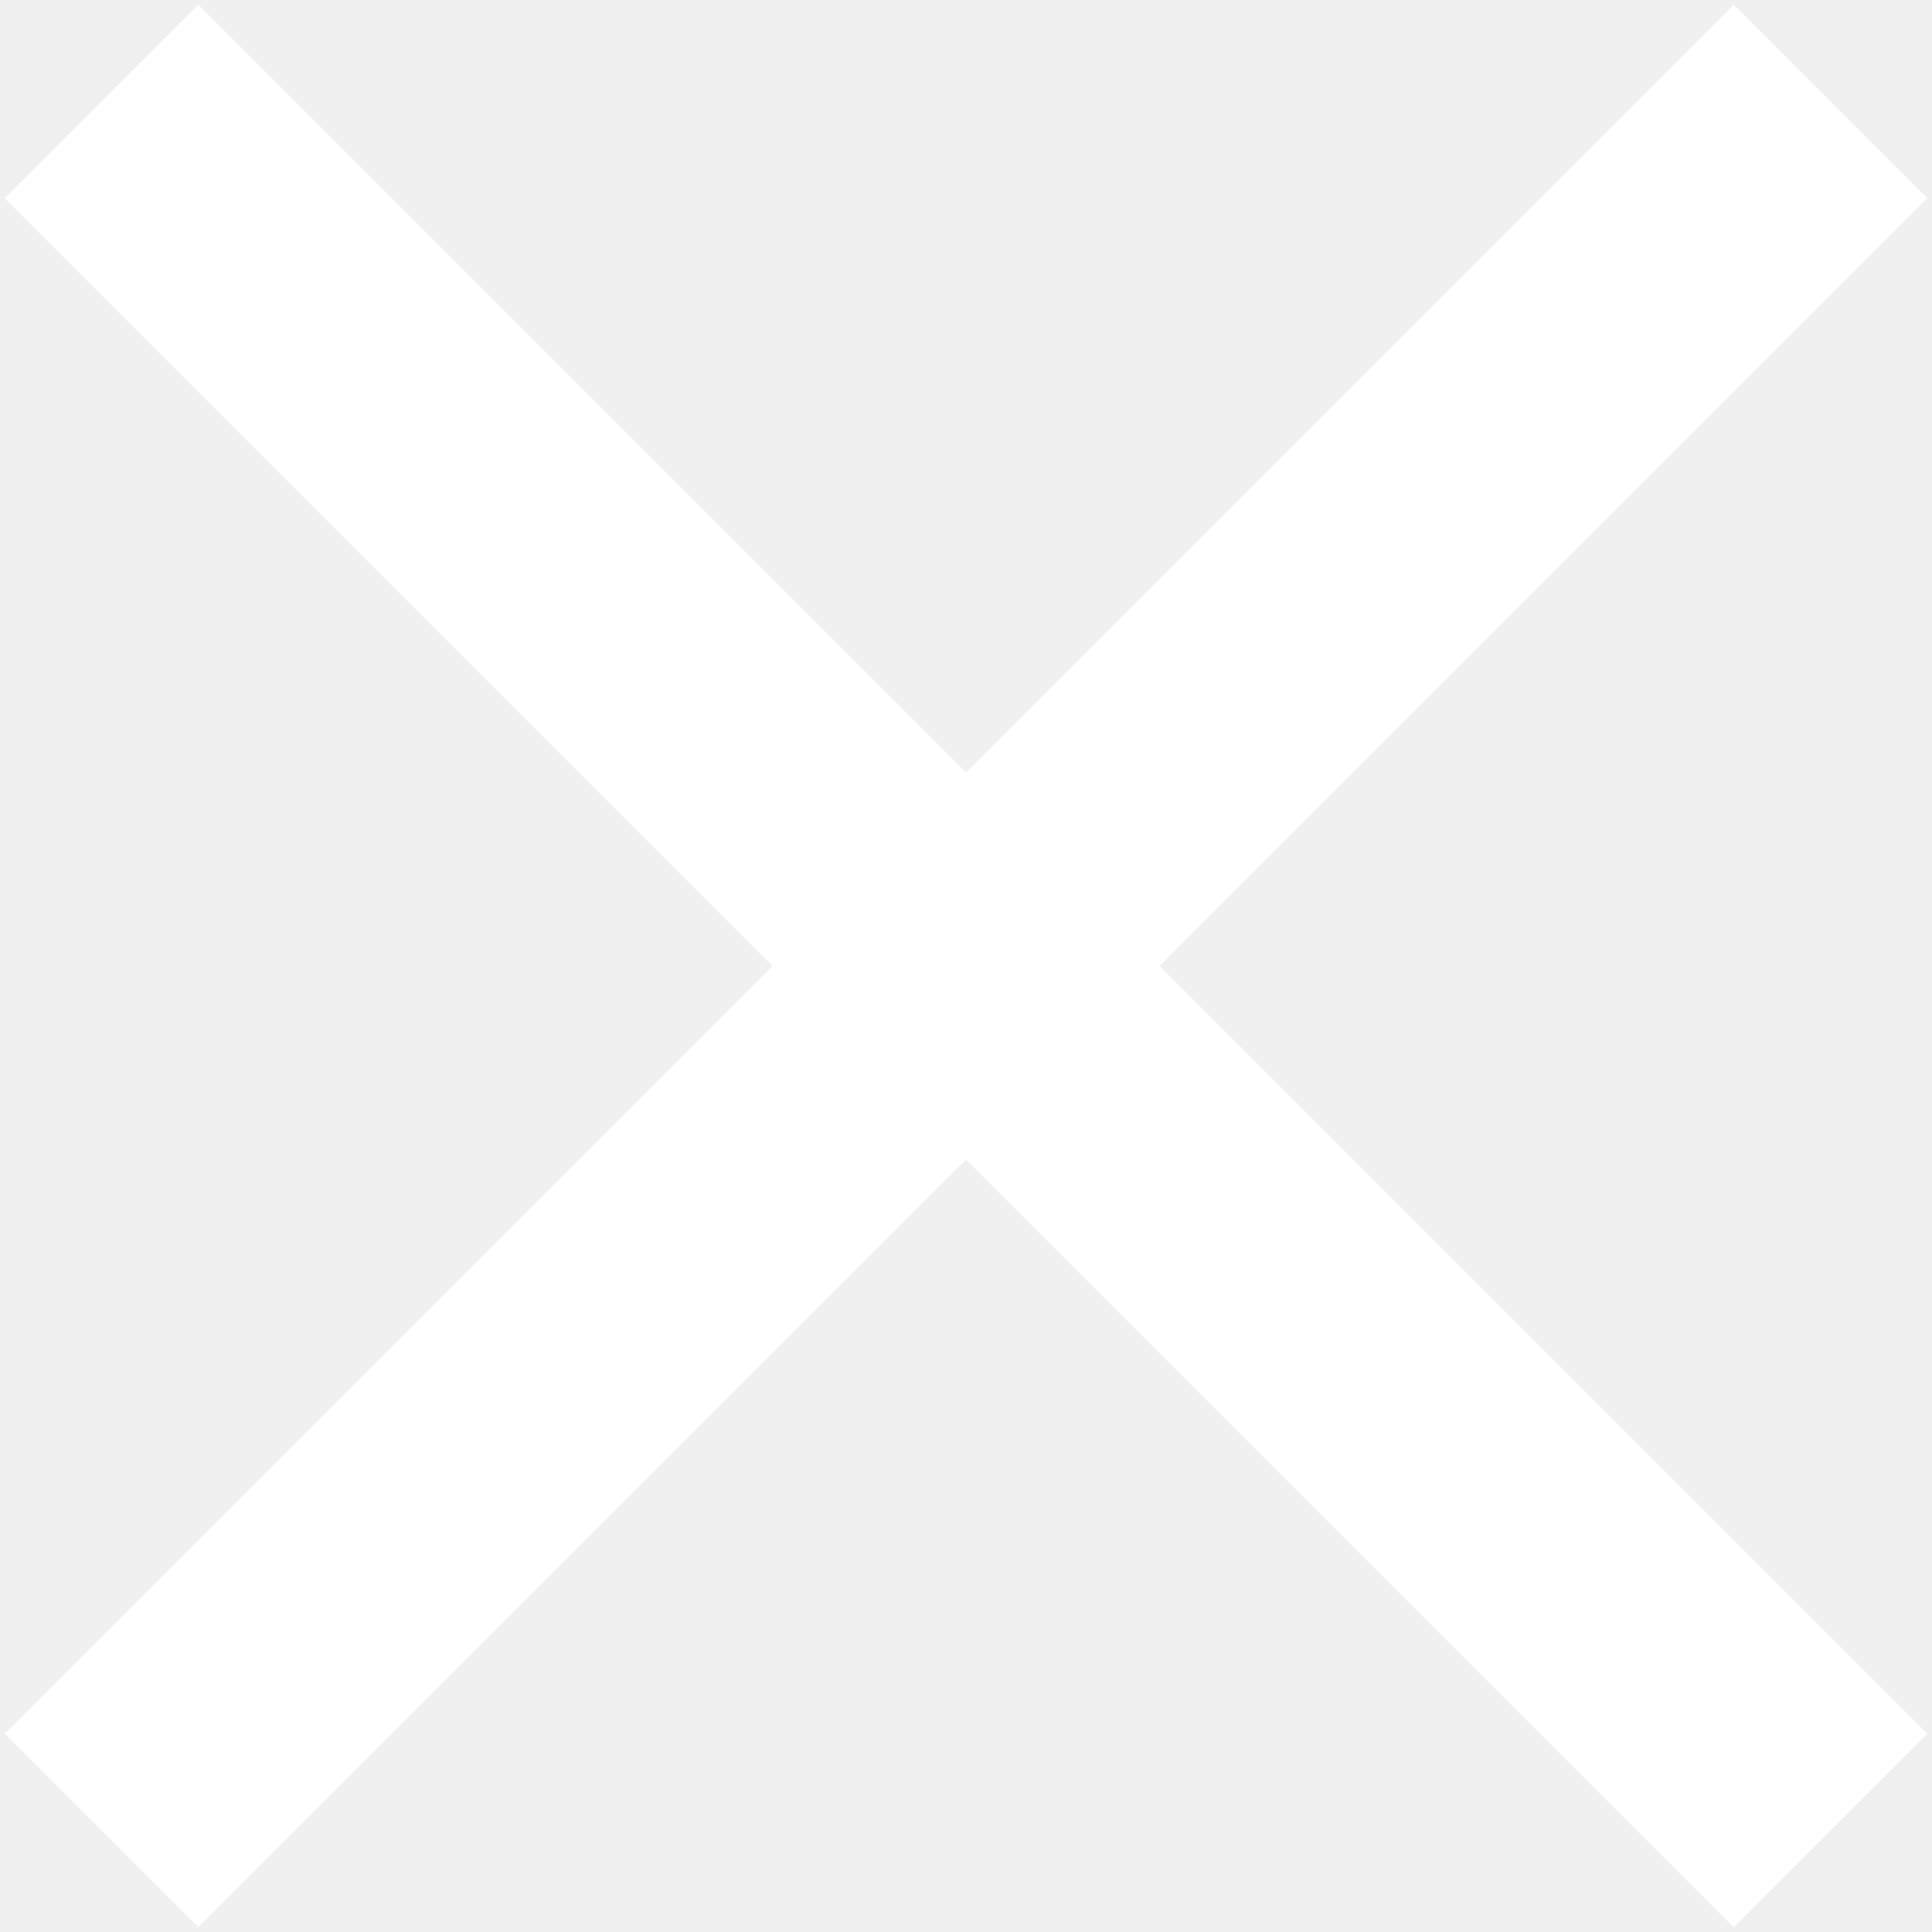
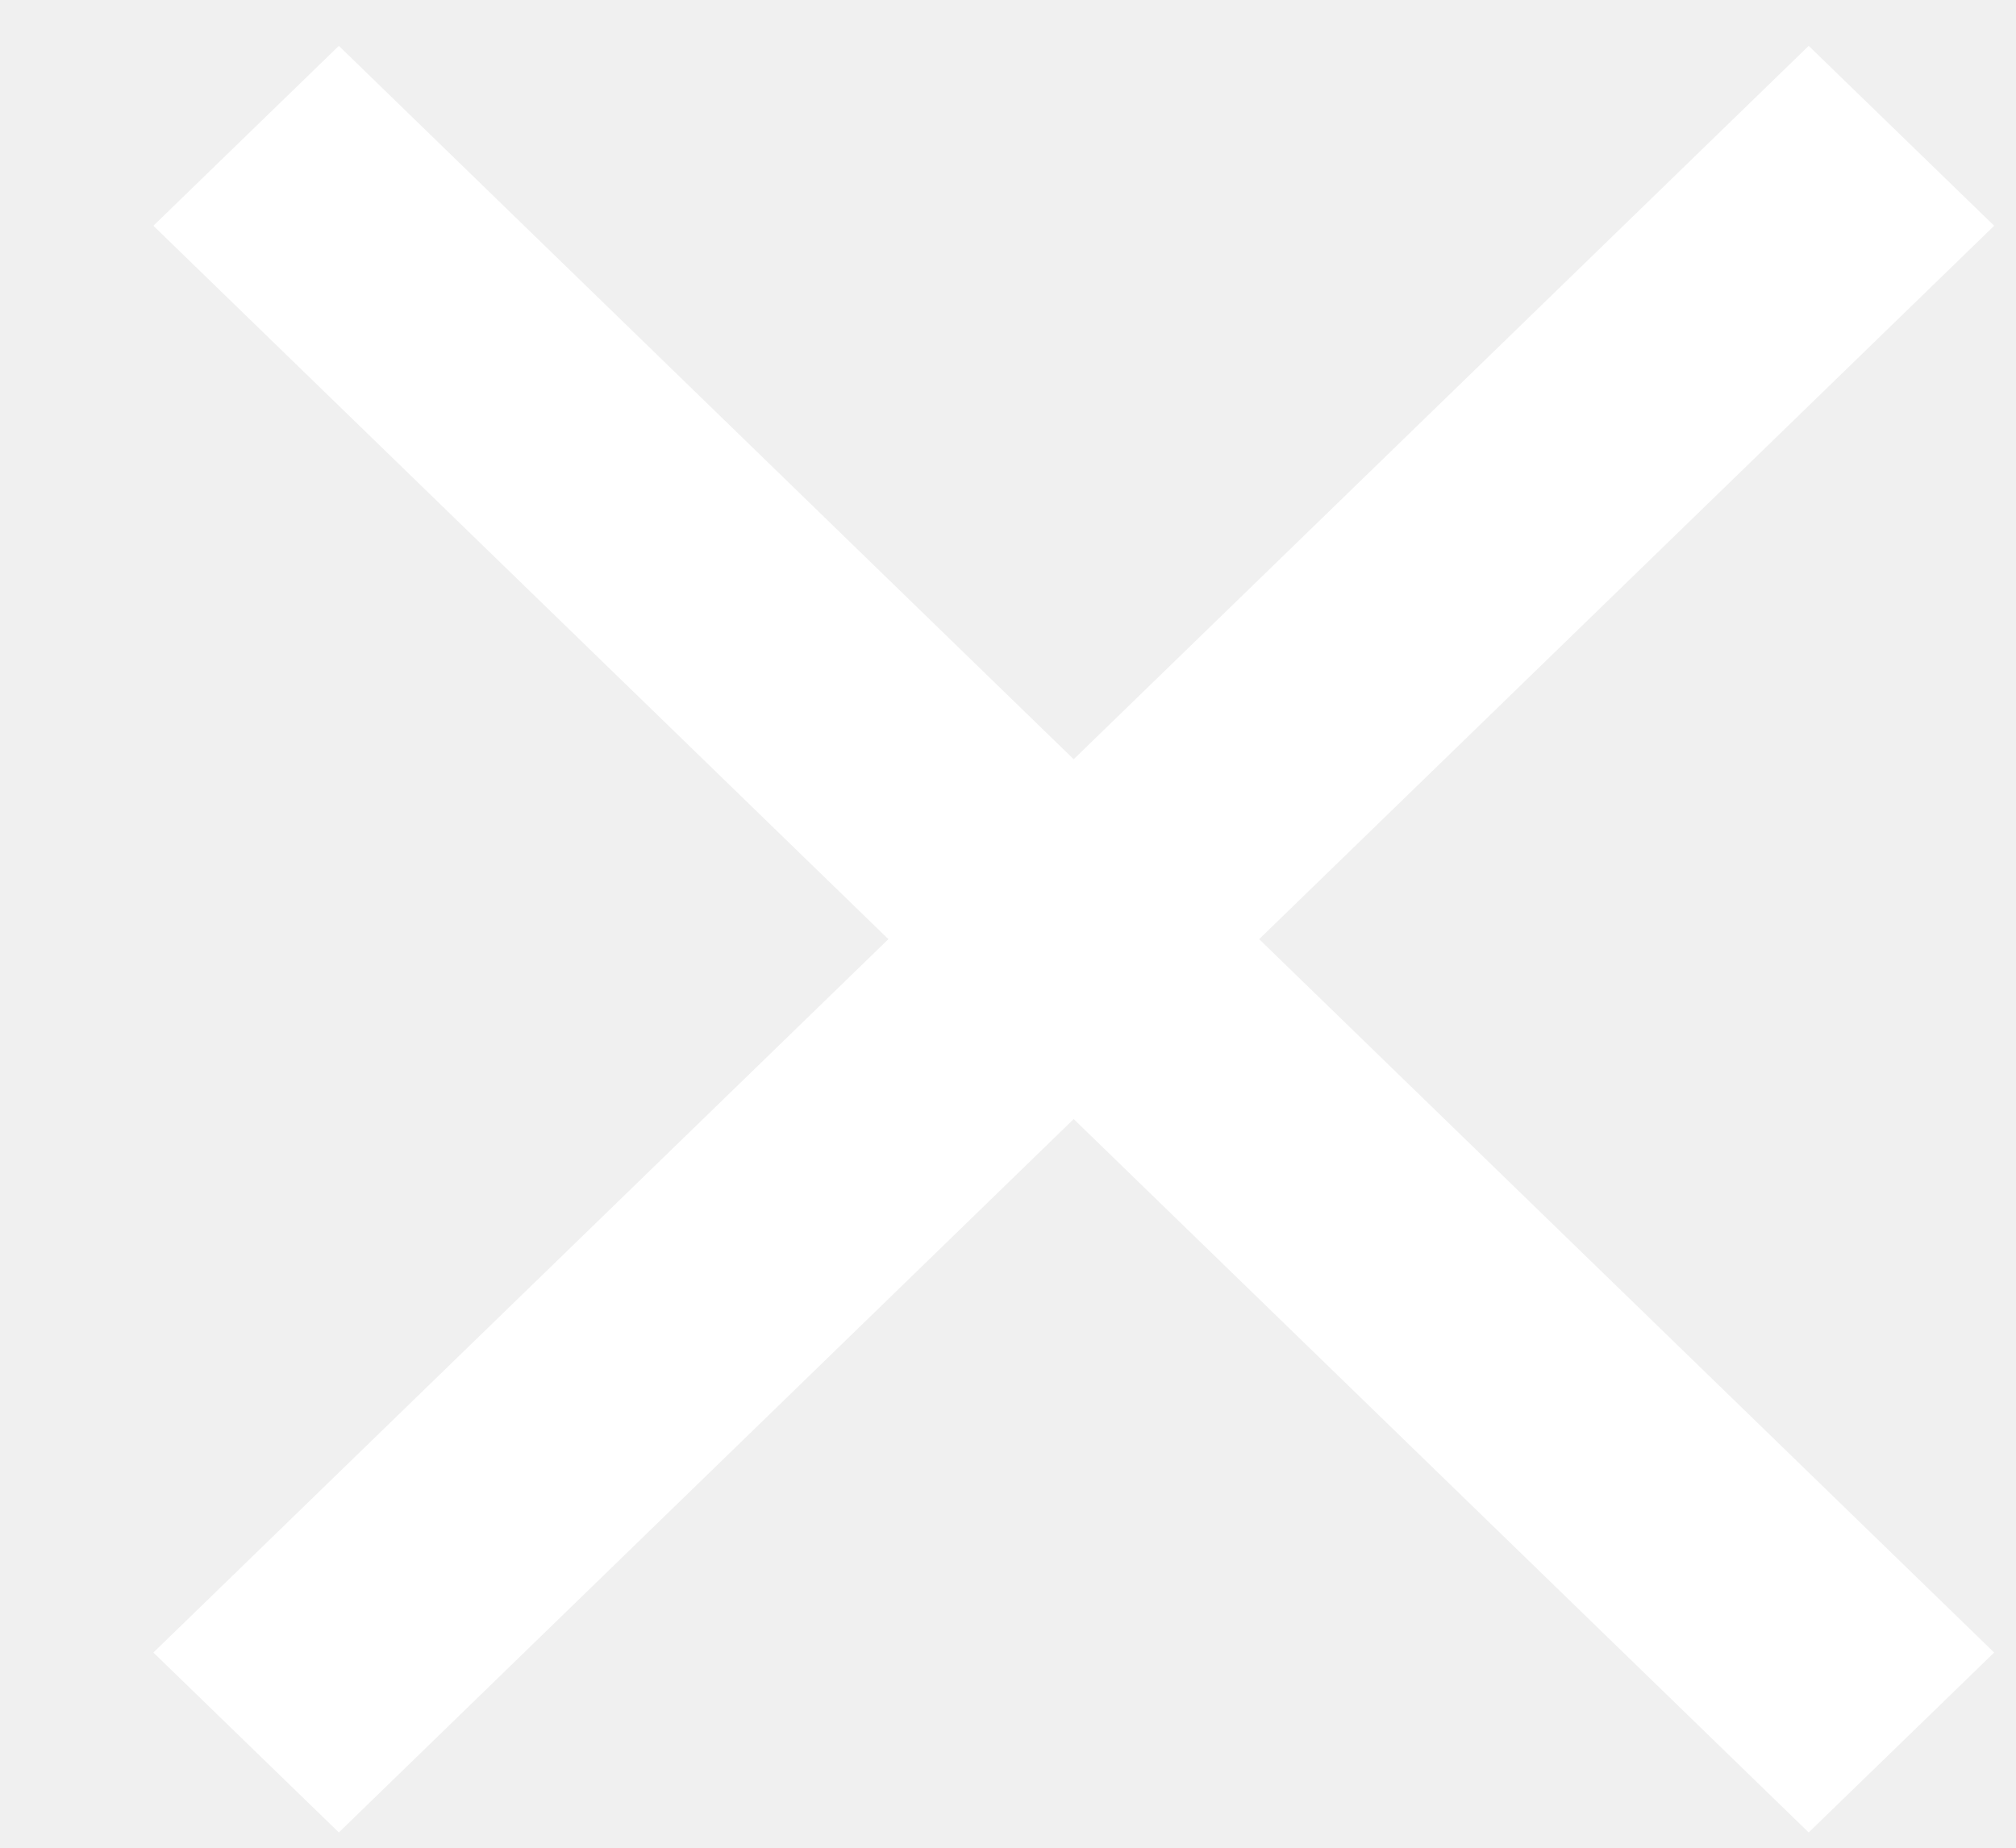
- <svg xmlns="http://www.w3.org/2000/svg" width="17px" height="17px" viewBox="0 0 17 17" version="1.1">
+ <svg xmlns="http://www.w3.org/2000/svg" width="12px" height="11px" viewBox="0 0 12 11" version="1.1">
  <defs />
-   <g id="Page-1" stroke="none" stroke-width="1" fill="none" fill-rule="evenodd">
-     <g id="dashboard+sidemenu_open" transform="translate(-290, -23)">
-       <g id="baseline-close-24px-(1)" transform="translate(284, 17)">
-         <polygon id="Shape" fill="#FFFFFF" fill-rule="nonzero" points="22.958 7.745 21.255 6.042 14.5 12.796 7.745 6.042 6.042 7.745 12.796 14.5 6.042 21.255 7.745 22.958 14.5 16.204 21.255 22.958 22.958 21.255 16.204 14.5" />
-         <polygon id="Shape" points="0 0 29 0 29 29 0 29" />
+   <g id="Page-1" stroke="none" stroke-width="1" fill="none" fill-rule="evenodd" opacity="1">
+     <g id="dashboard_legend_01" transform="translate(-829, -27)">
+       <g id="Group-7" transform="translate(567, 14)">
+         <g id="ic_close_white_24px" transform="translate(259, 10)">
+           <polygon id="Shape" fill="#FFFFFF" fill-rule="nonzero" points="14.87 4.344 13.766 3.273 9.391 7.52 5.017 3.273 3.913 4.344 8.288 8.591 3.913 12.838 5.017 13.909 9.391 9.662 13.766 13.909 14.87 12.838 10.495 8.591" />
+           <polygon id="Shape" points="0 0 18 0 18 18 0 18" />
+         </g>
      </g>
    </g>
  </g>
</svg>
